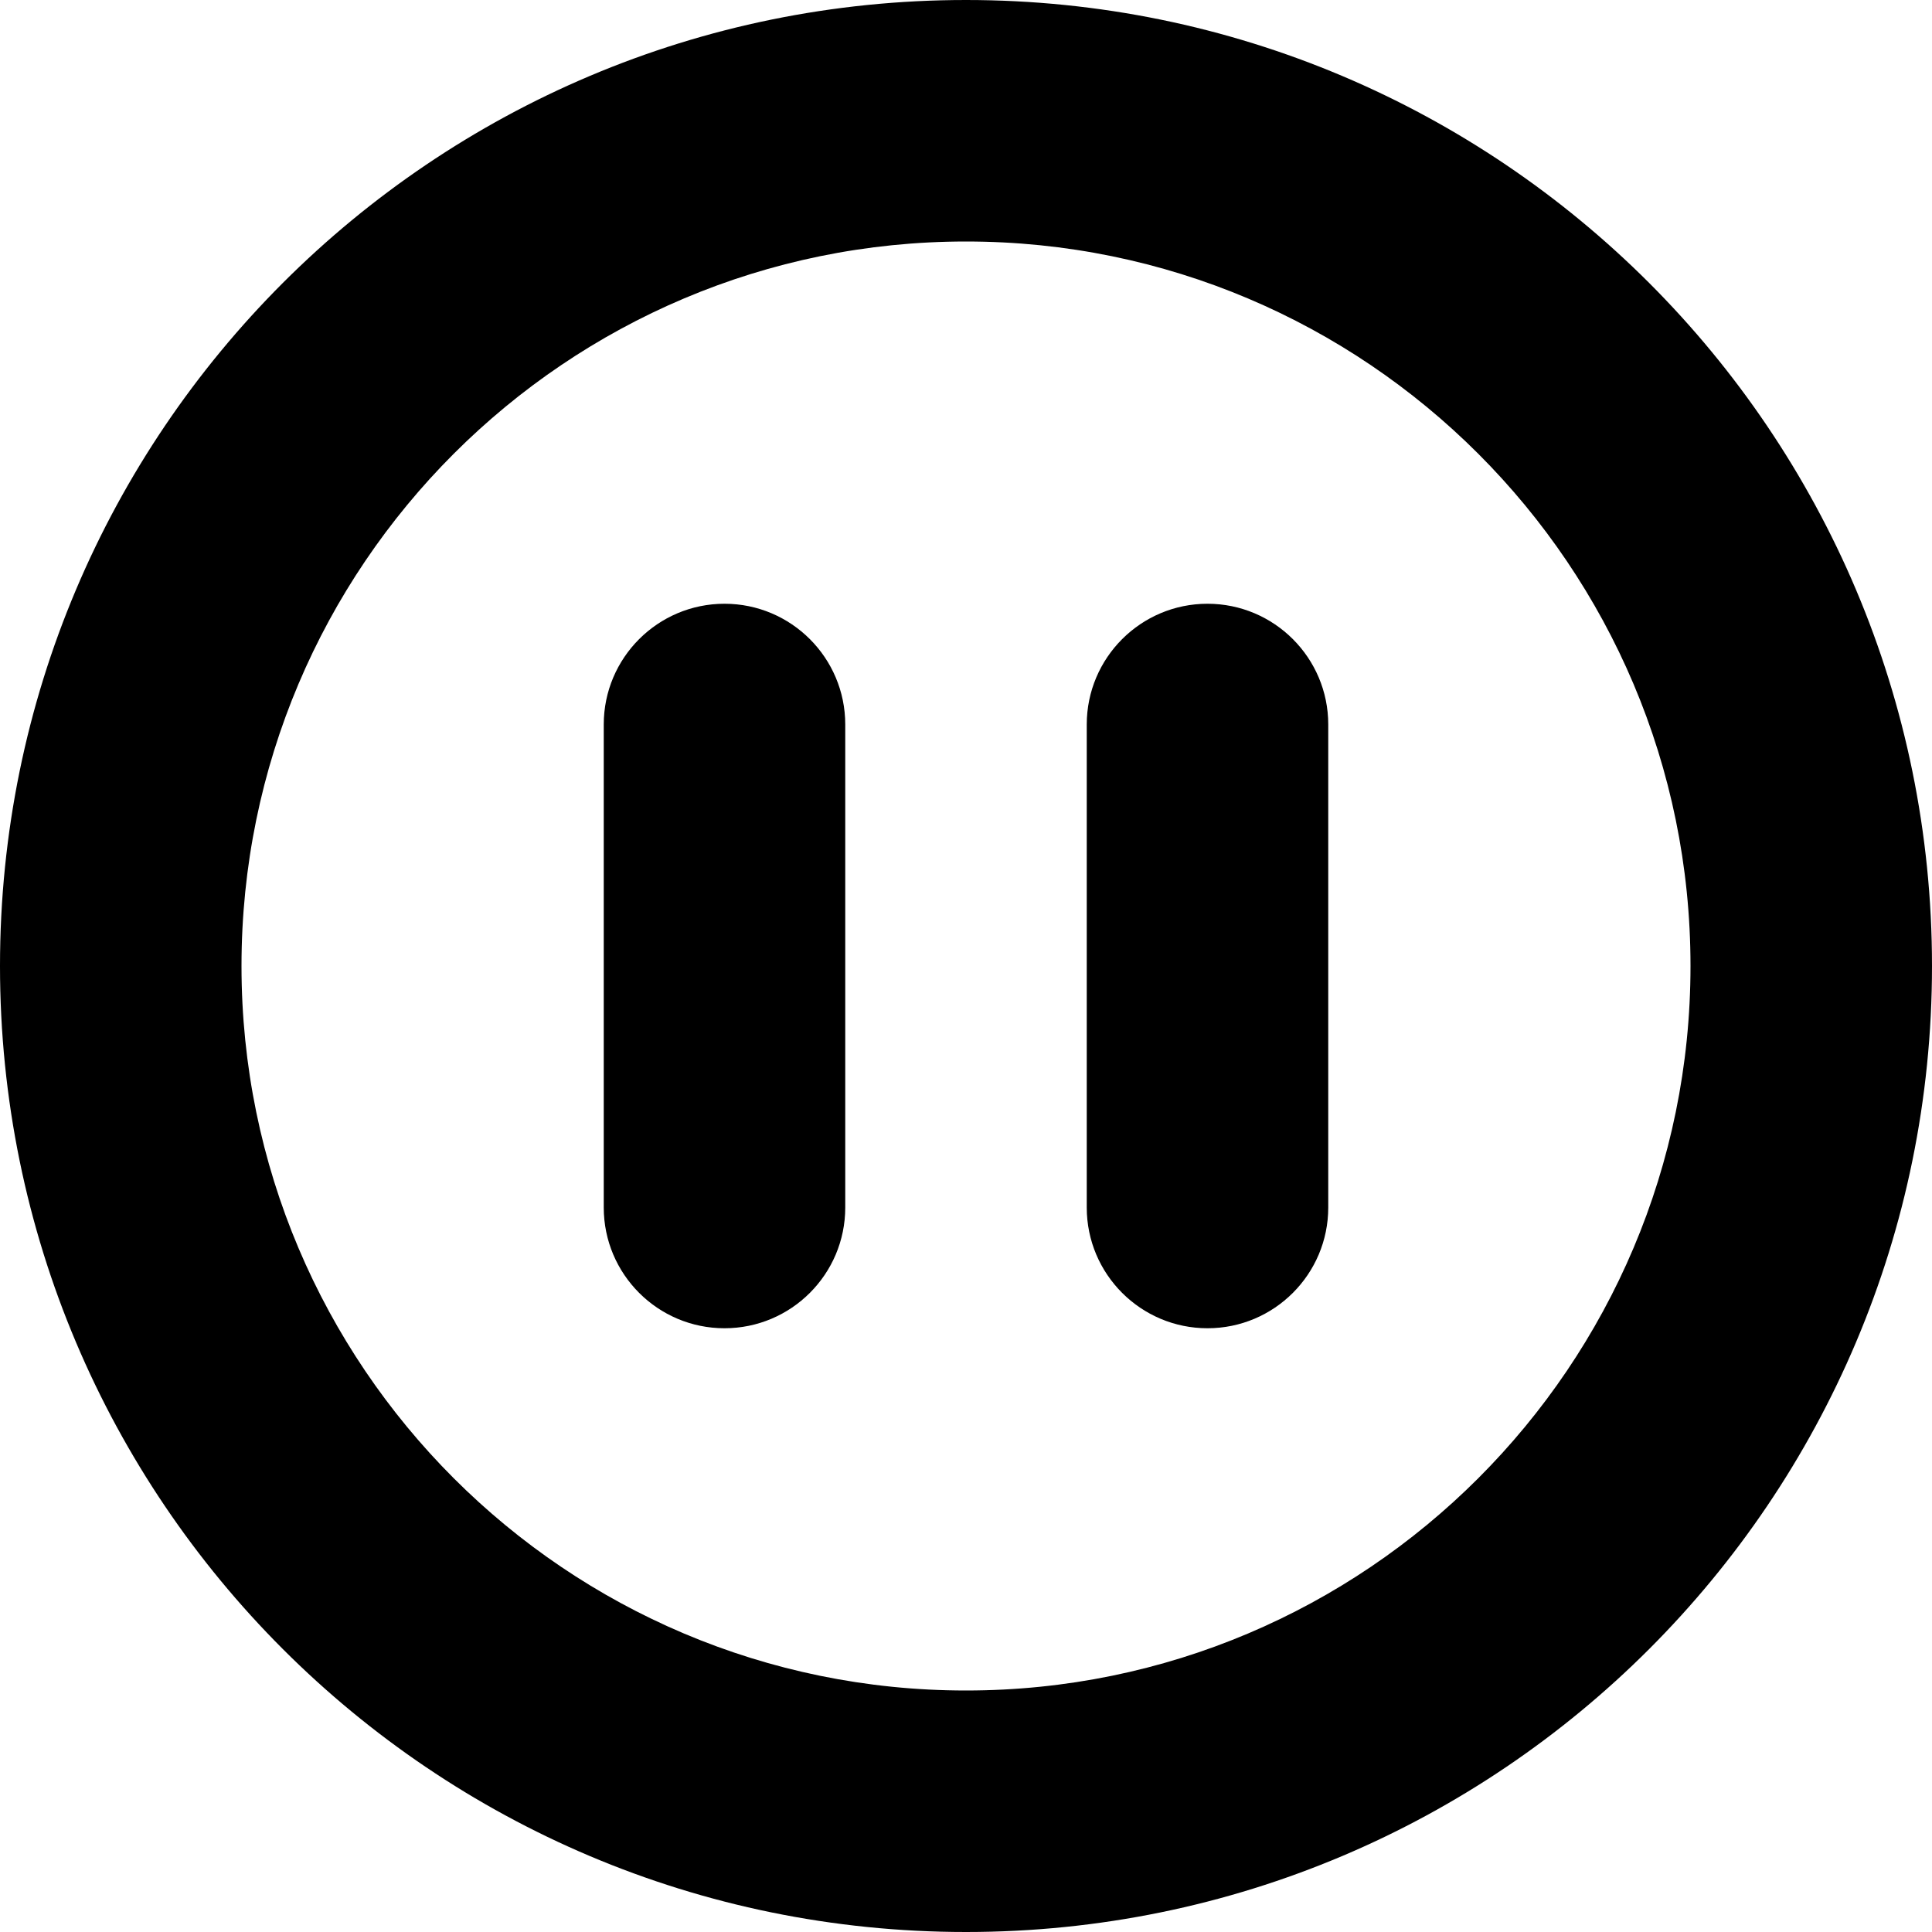
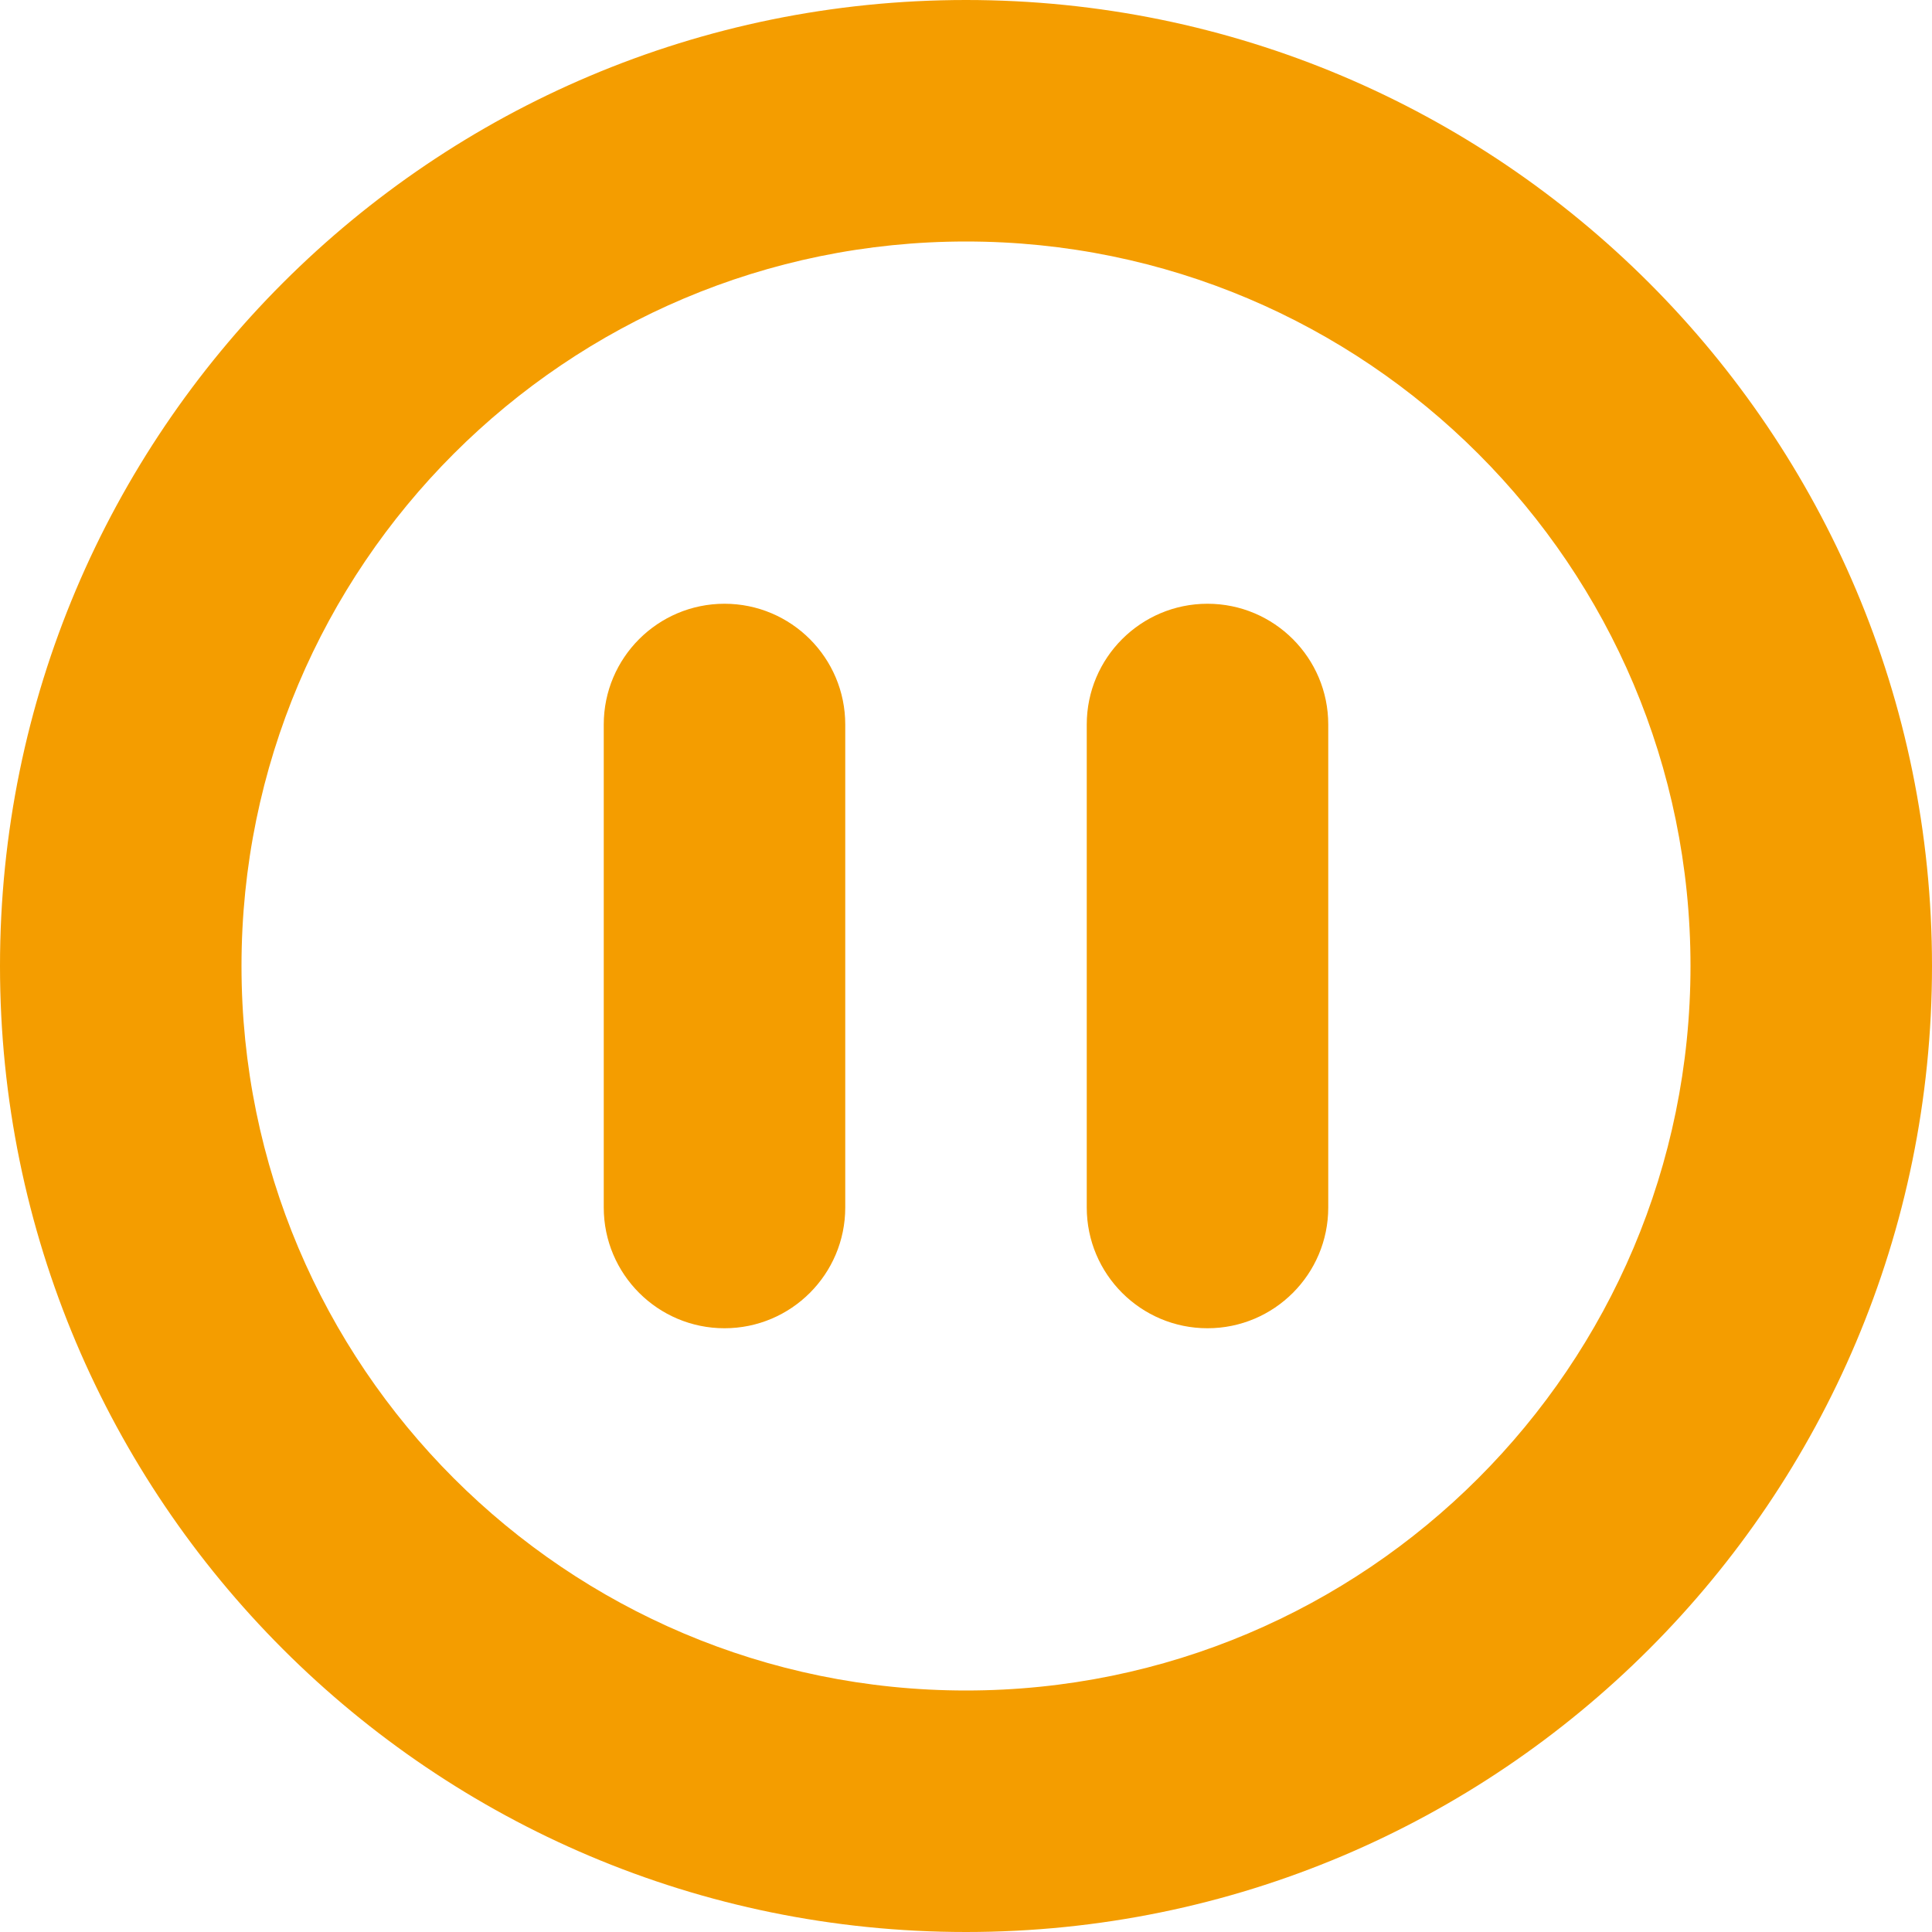
<svg xmlns="http://www.w3.org/2000/svg" width="24px" height="24px" viewBox="0 0 24 24" version="1.1">
  <g id="surface1">
-     <path style=" stroke:none;fill-rule:nonzero;fill:rgb(0%,0%,0%);fill-opacity:1;" d="M 9 7.5 C 8.172 7.5 7.5 8.172 7.5 9 L 7.5 15 C 7.5 15.828 8.172 16.5 9 16.5 C 9.828 16.5 10.5 15.828 10.5 15 L 10.5 9 C 10.5 8.172 9.828 7.5 9 7.5 Z M 12 0 C 5.371 0 0 5.371 0 12 C 0 18.629 5.371 24 12 24 C 18.629 24 24 18.629 24 12 C 24 5.371 18.629 0 12 0 Z M 12 21 C 7.031 21 3 16.969 3 12 C 3 7.031 7.031 3 12 3 C 16.969 3 21 7.031 21 12 C 21 16.969 16.969 21 12 21 Z M 15 7.5 C 14.172 7.5 13.5 8.172 13.5 9 L 13.5 15 C 13.5 15.828 14.172 16.5 15 16.5 C 15.828 16.5 16.5 15.828 16.5 15 L 16.5 9 C 16.5 8.172 15.828 7.5 15 7.5 Z M 15 7.5 " />
+     <path style=" stroke:none;fill-rule:nonzero;fill:#f49d00;fill-opacity:1;" d="M 9 7.5 C 8.172 7.5 7.5 8.172 7.5 9 L 7.5 15 C 7.5 15.828 8.172 16.5 9 16.5 C 9.828 16.5 10.5 15.828 10.5 15 L 10.5 9 C 10.5 8.172 9.828 7.5 9 7.5 Z M 12 0 C 5.371 0 0 5.371 0 12 C 0 18.629 5.371 24 12 24 C 18.629 24 24 18.629 24 12 C 24 5.371 18.629 0 12 0 Z M 12 21 C 7.031 21 3 16.969 3 12 C 3 7.031 7.031 3 12 3 C 16.969 3 21 7.031 21 12 C 21 16.969 16.969 21 12 21 Z M 15 7.5 C 14.172 7.5 13.5 8.172 13.5 9 L 13.5 15 C 13.5 15.828 14.172 16.5 15 16.5 C 15.828 16.5 16.5 15.828 16.5 15 L 16.5 9 C 16.5 8.172 15.828 7.5 15 7.5 Z M 15 7.5 " />
  </g>
</svg>
